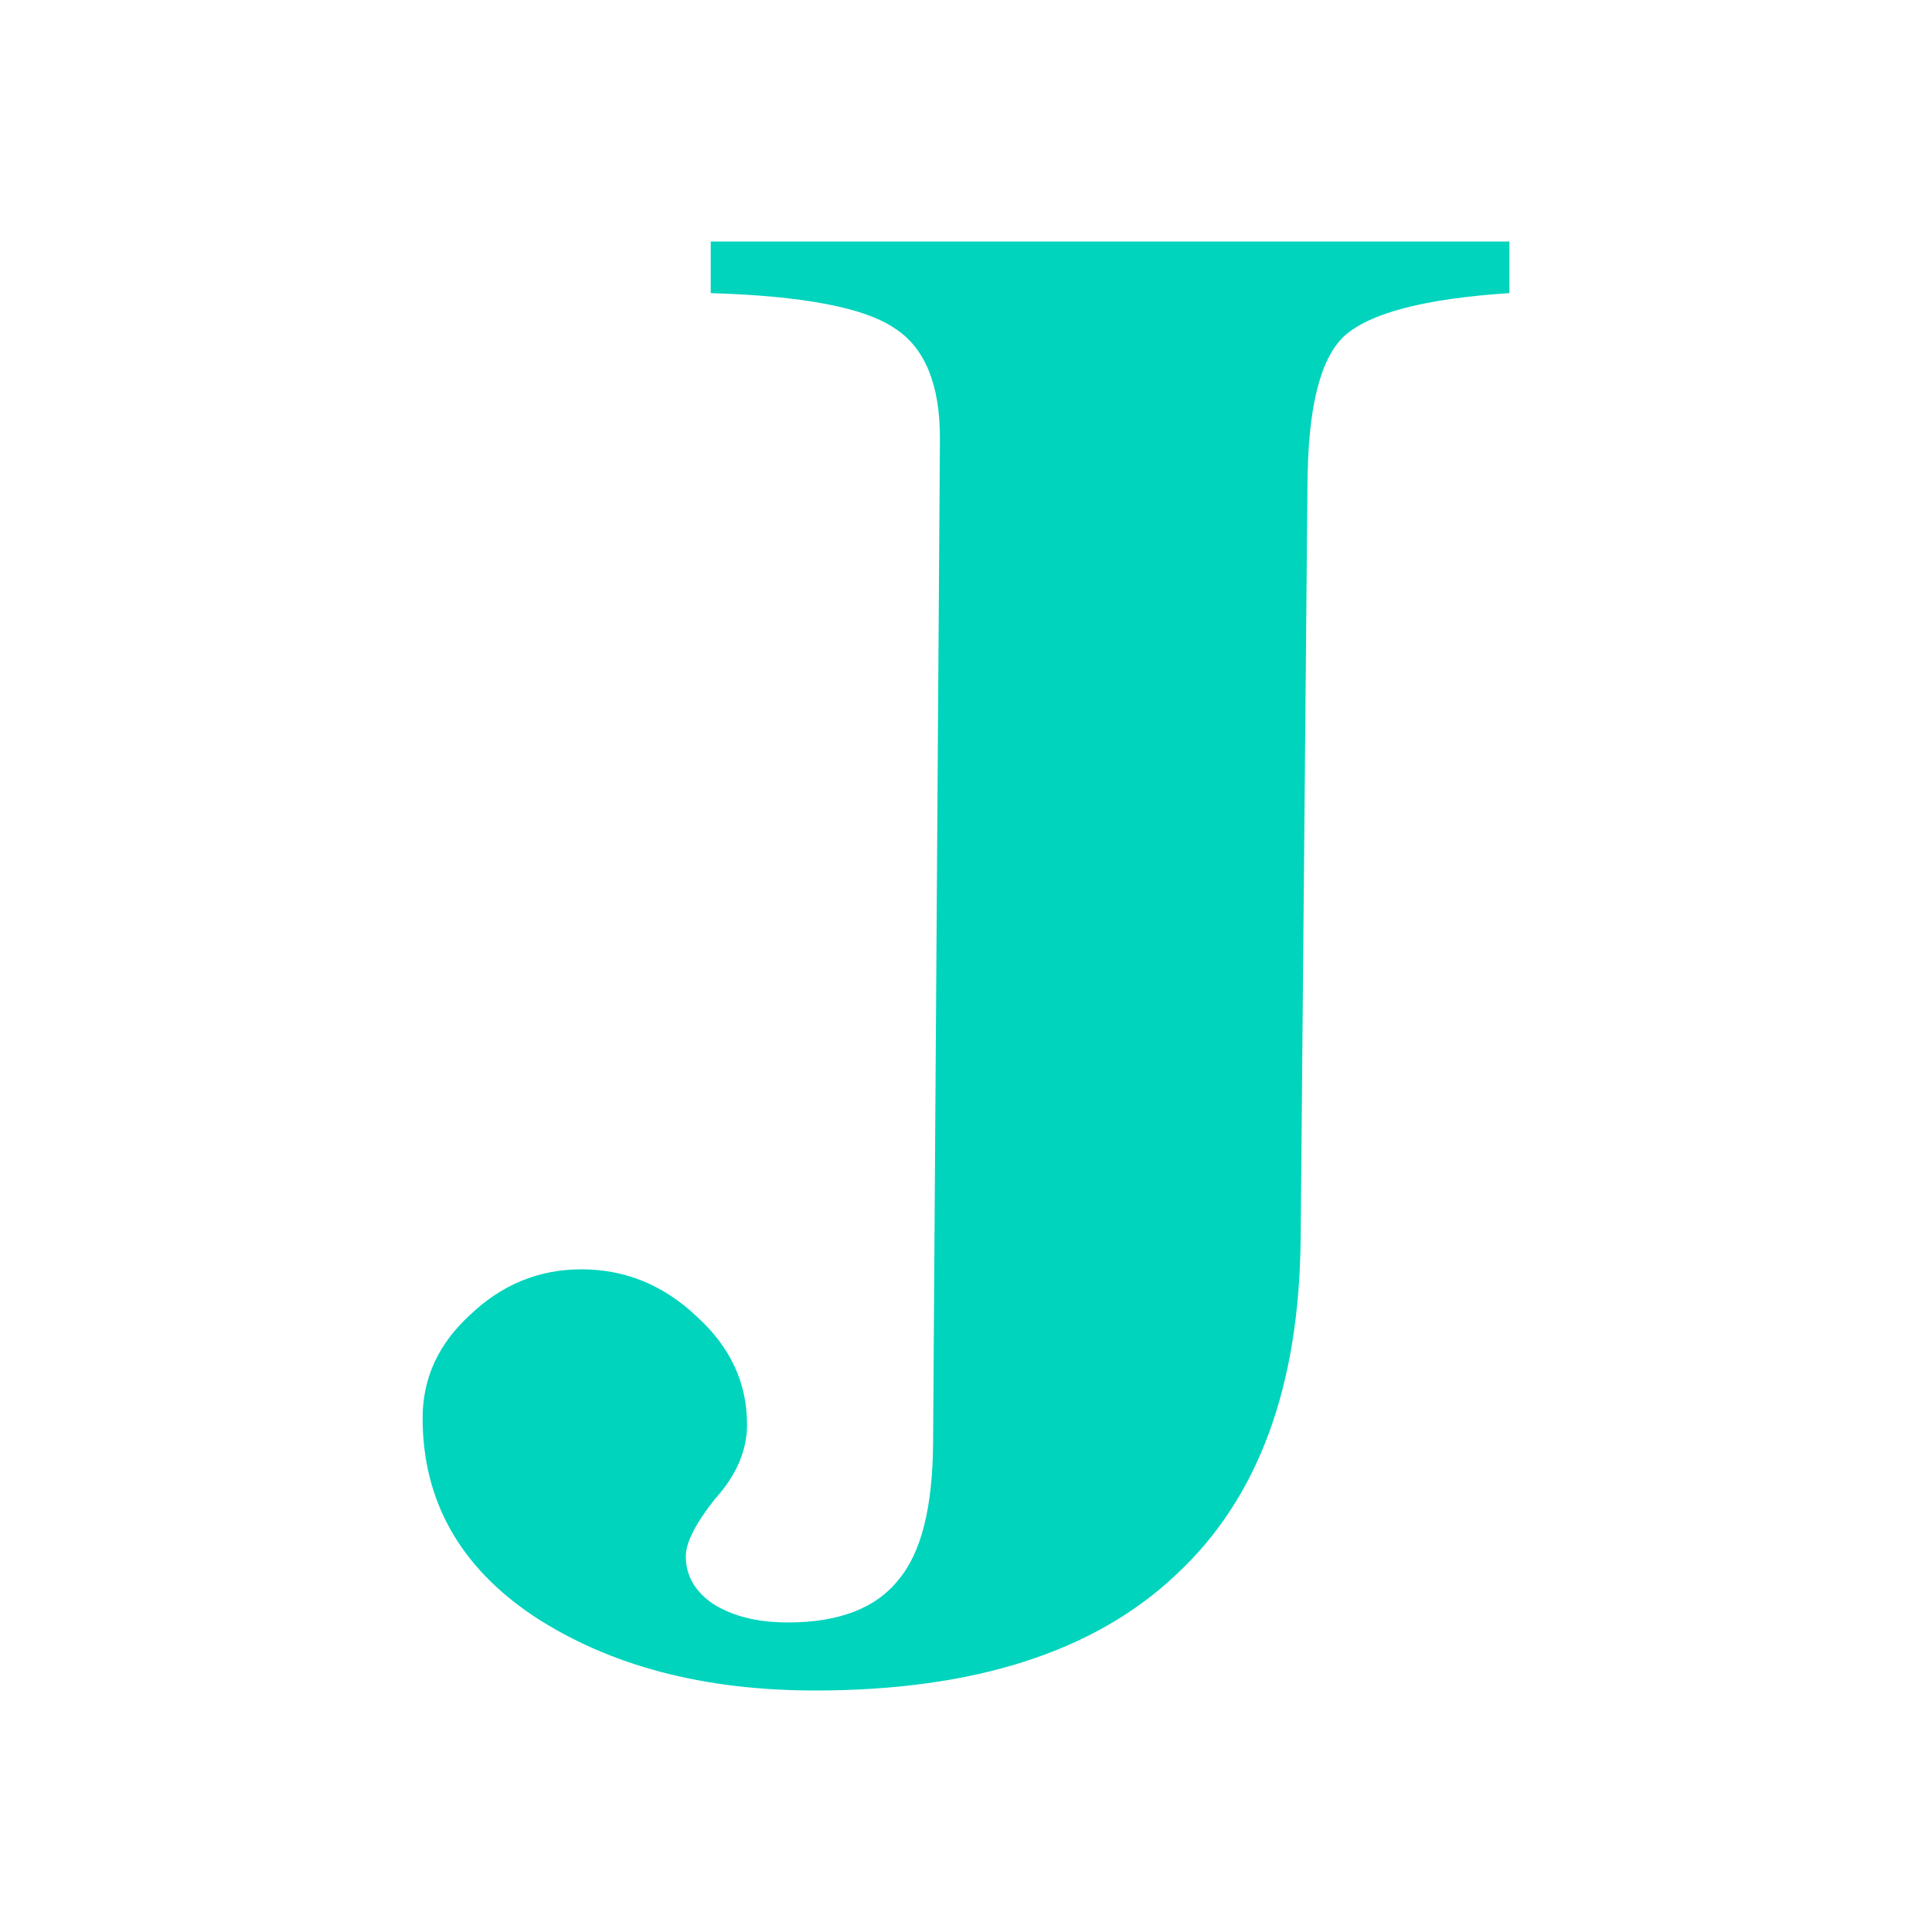
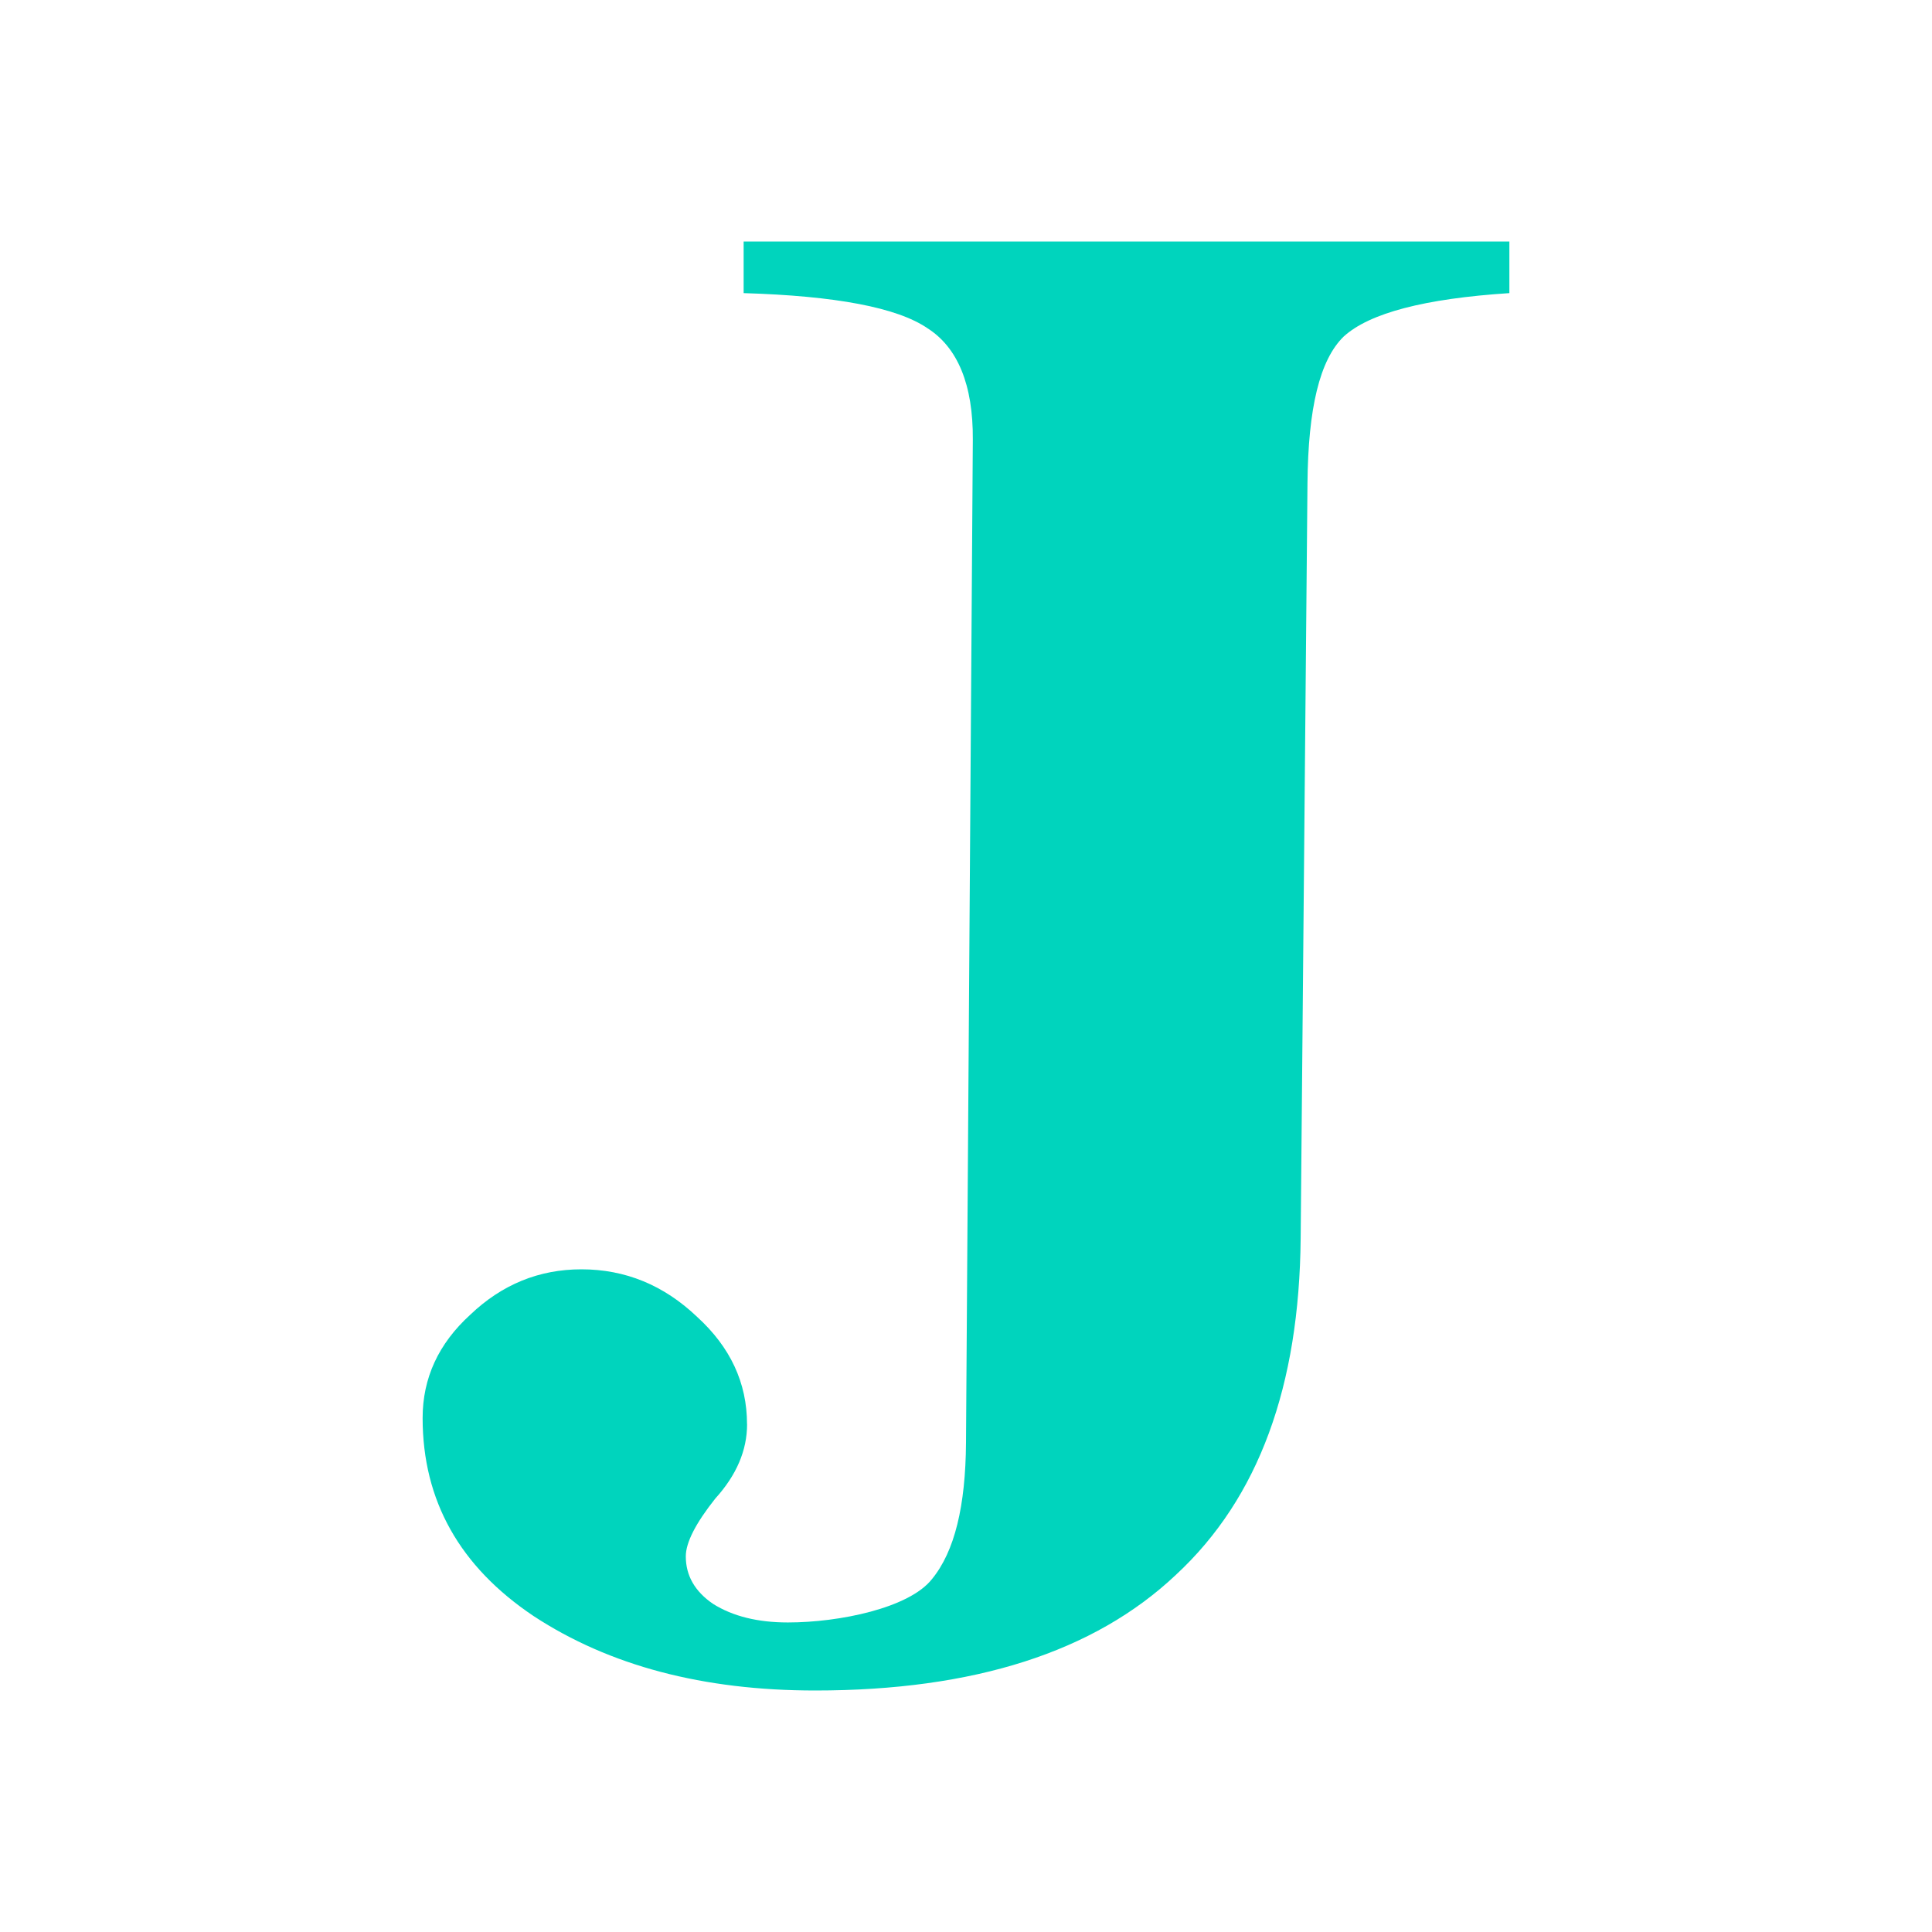
<svg xmlns="http://www.w3.org/2000/svg" width="32" height="32" viewBox="0 0 32 32" version="1.1" id="svg3137">
  <defs id="defs3134" />
  <g id="layer1">
-     <path d="m 12.374,23.589 c 0,0.433 -0.175,0.844 -0.526,1.231 -0.326,0.41 -0.489,0.73 -0.489,0.958 0,0.319 0.15,0.581 0.451,0.787 0.326,0.205 0.739,0.308 1.24,0.308 0.852,0 1.466,-0.239 1.841,-0.718 0.376,-0.456 0.557,-1.208 0.564,-2.257 L 15.568,7.283 C 15.574,6.371 15.317,5.755 14.816,5.436 14.315,5.094 13.301,4.901 11.772,4.855 V 4 H 25 V 4.855 C 23.597,4.946 22.683,5.185 22.257,5.573 21.856,5.961 21.667,6.77 21.656,8.001 L 21.543,20.511 c -0.022,2.439 -0.689,4.297 -2.067,5.574 C 18.123,27.362 16.132,28 13.501,28 11.647,28 10.094,27.59 8.841,26.769 7.614,25.948 7,24.854 7,23.486 c 0,-0.661 0.263,-1.231 0.789,-1.71 0.526,-0.502 1.14,-0.752 1.841,-0.752 0.727,0 1.365,0.262 1.916,0.787 0.551,0.502 0.827,1.094 0.827,1.778 z" style="font-weight:bold;font-size:40.427px;line-height:1.25;font-family:FreeSerif;-inkscape-font-specification:'FreeSerif Bold';fill:#00d4bd;fill-opacity:1;stroke:none;stroke-width:1.12" id="path2213" />
+     <path d="m 12.374,23.589 c 0,0.433 -0.175,0.844 -0.526,1.231 -0.326,0.41 -0.489,0.73 -0.489,0.958 0,0.319 0.15,0.581 0.451,0.787 0.326,0.205 0.739,0.308 1.24,0.308 0.852,0 2.01,-0.239 2.386,-0.718 C 15.812,25.697 15.993,24.945 16,23.896 L 16.113,7.283 C 16.119,6.371 15.862,5.755 15.361,5.436 14.86,5.094 13.846,4.901 12.317,4.855 V 4 H 25 V 4.855 C 23.597,4.946 22.683,5.185 22.257,5.573 21.856,5.961 21.667,6.77 21.656,8.001 L 21.543,20.511 c -0.022,2.439 -0.689,4.297 -2.067,5.574 C 18.123,27.362 16.132,28 13.501,28 11.647,28 10.094,27.59 8.841,26.769 7.614,25.948 7,24.854 7,23.486 c 0,-0.661 0.263,-1.231 0.789,-1.71 0.526,-0.502 1.14,-0.752 1.841,-0.752 0.727,0 1.365,0.262 1.916,0.787 0.551,0.502 0.827,1.094 0.827,1.778 z" style="font-weight:bold;font-size:40.427px;line-height:1.25;font-family:FreeSerif;-inkscape-font-specification:'FreeSerif Bold';fill:#00d4bd;fill-opacity:1;stroke:none;stroke-width:1.12" id="path2213" />
  </g>
</svg>
